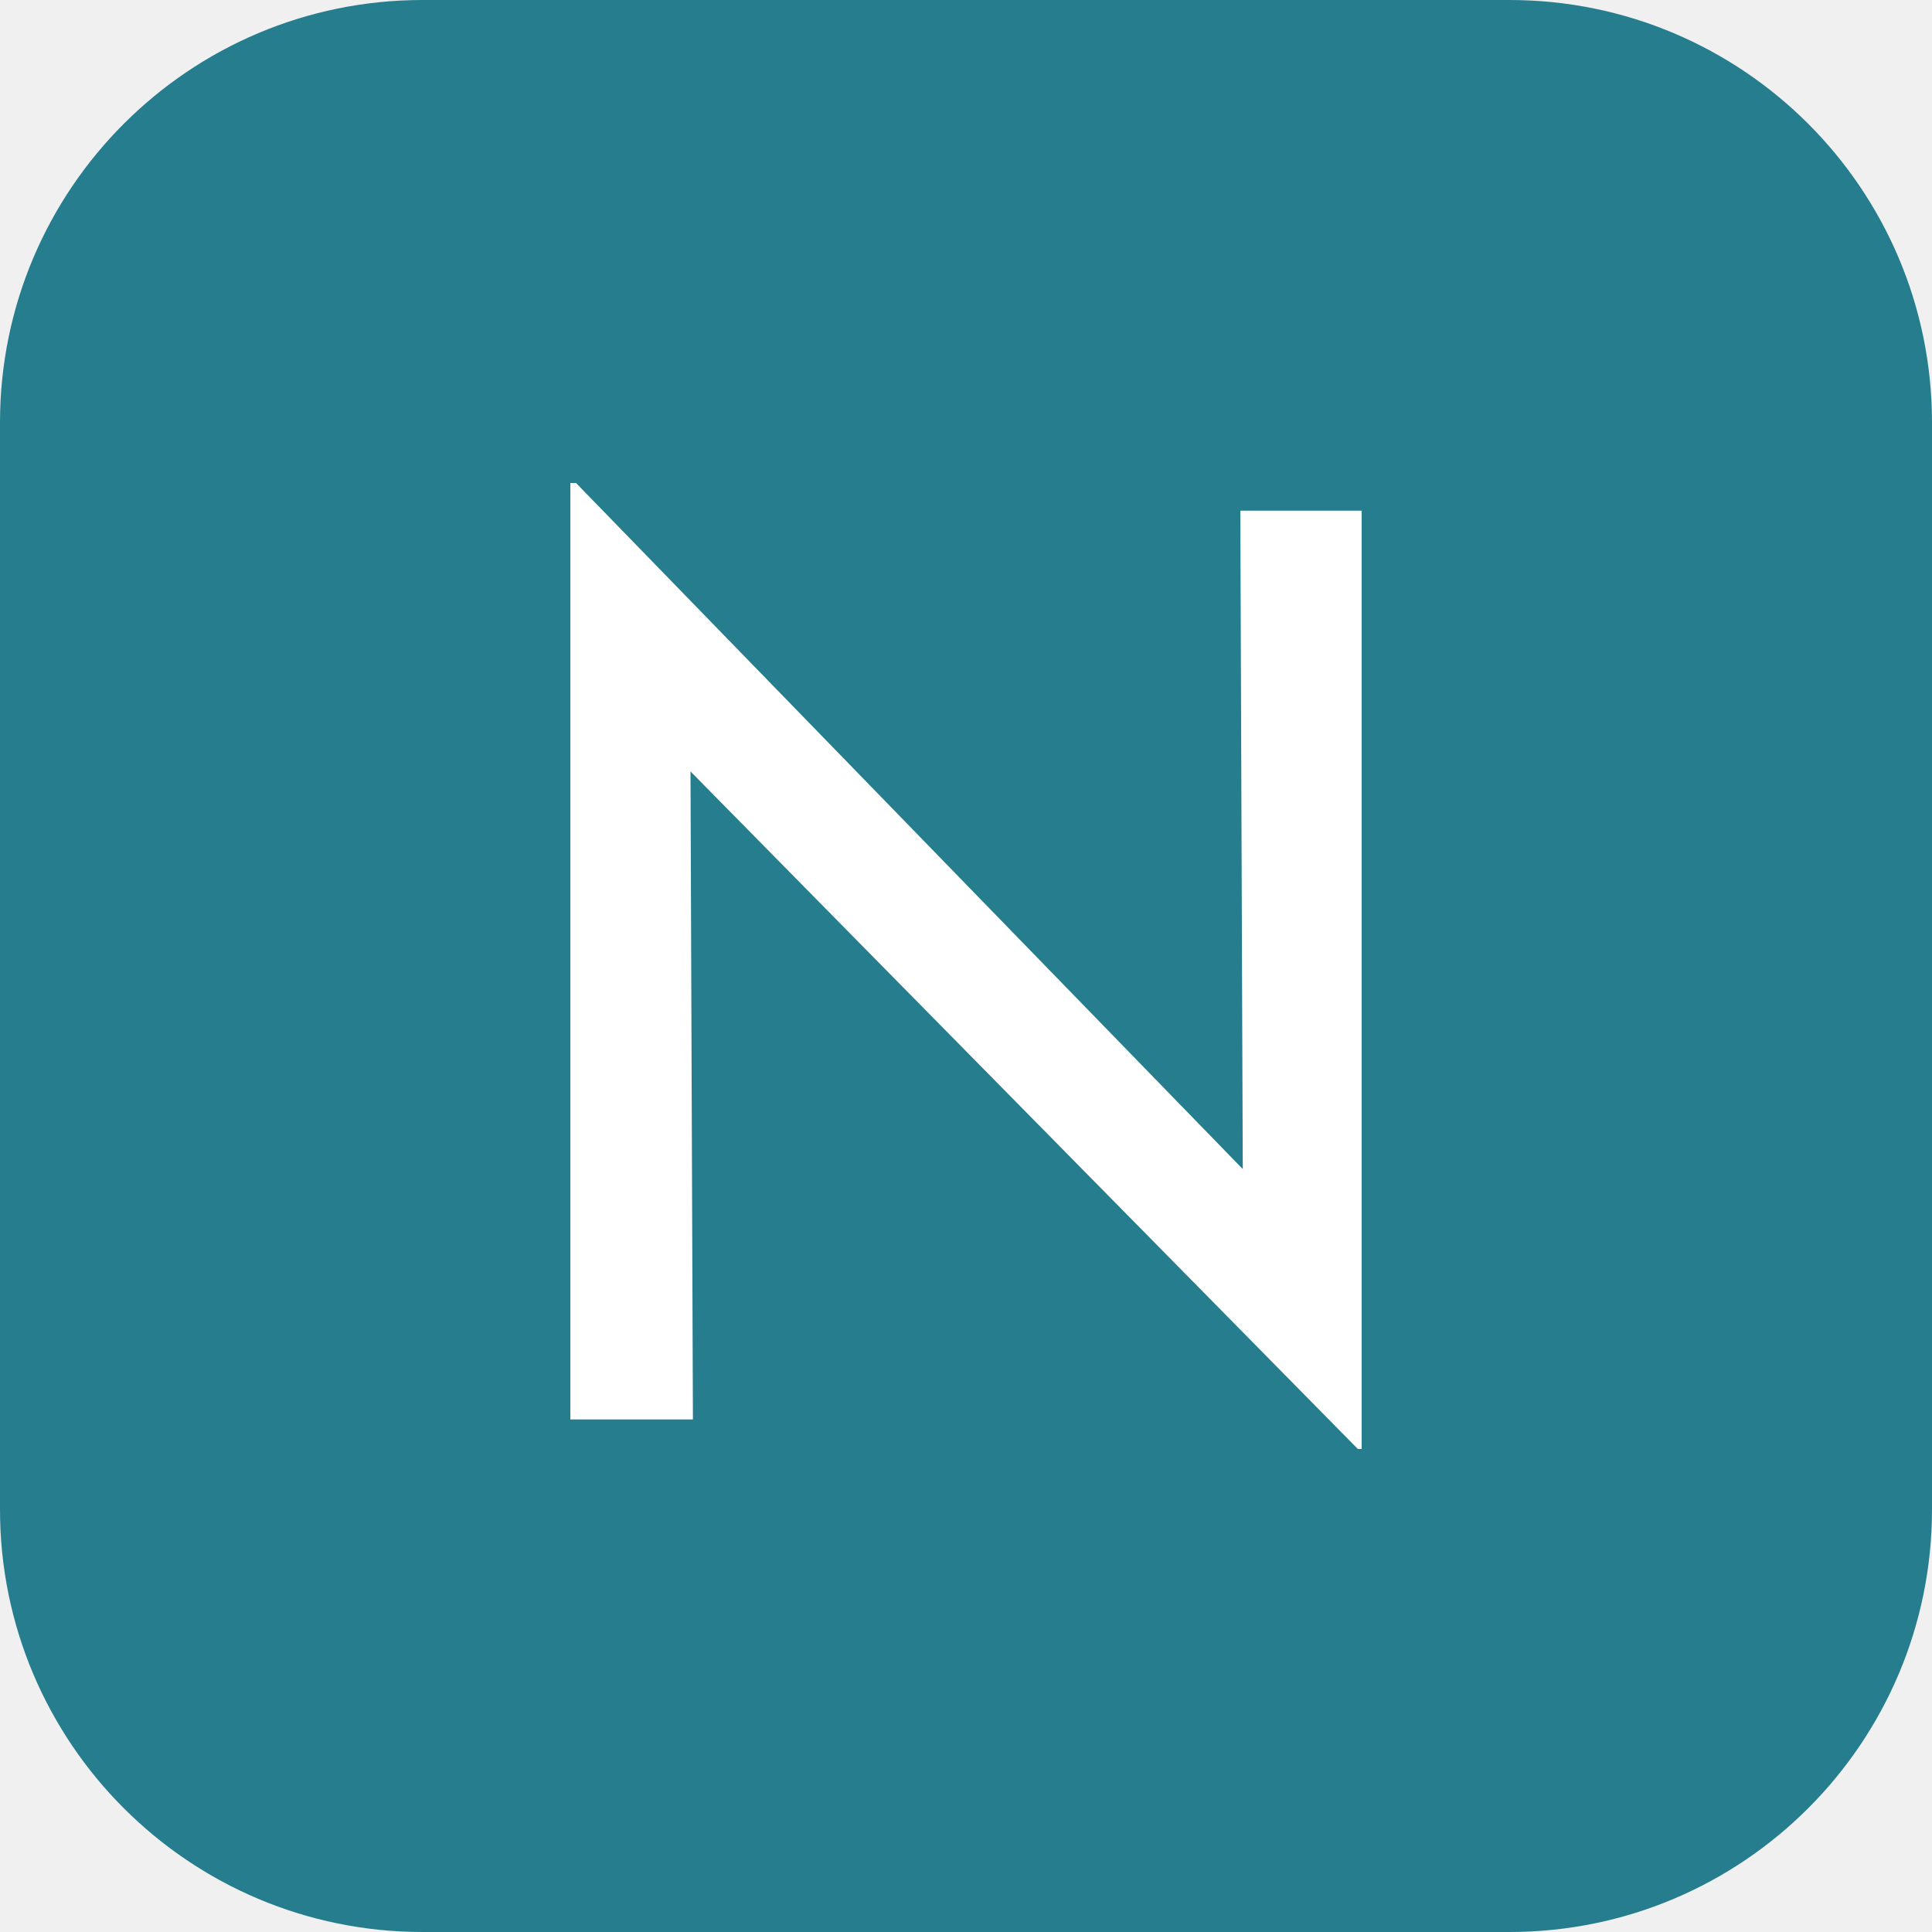
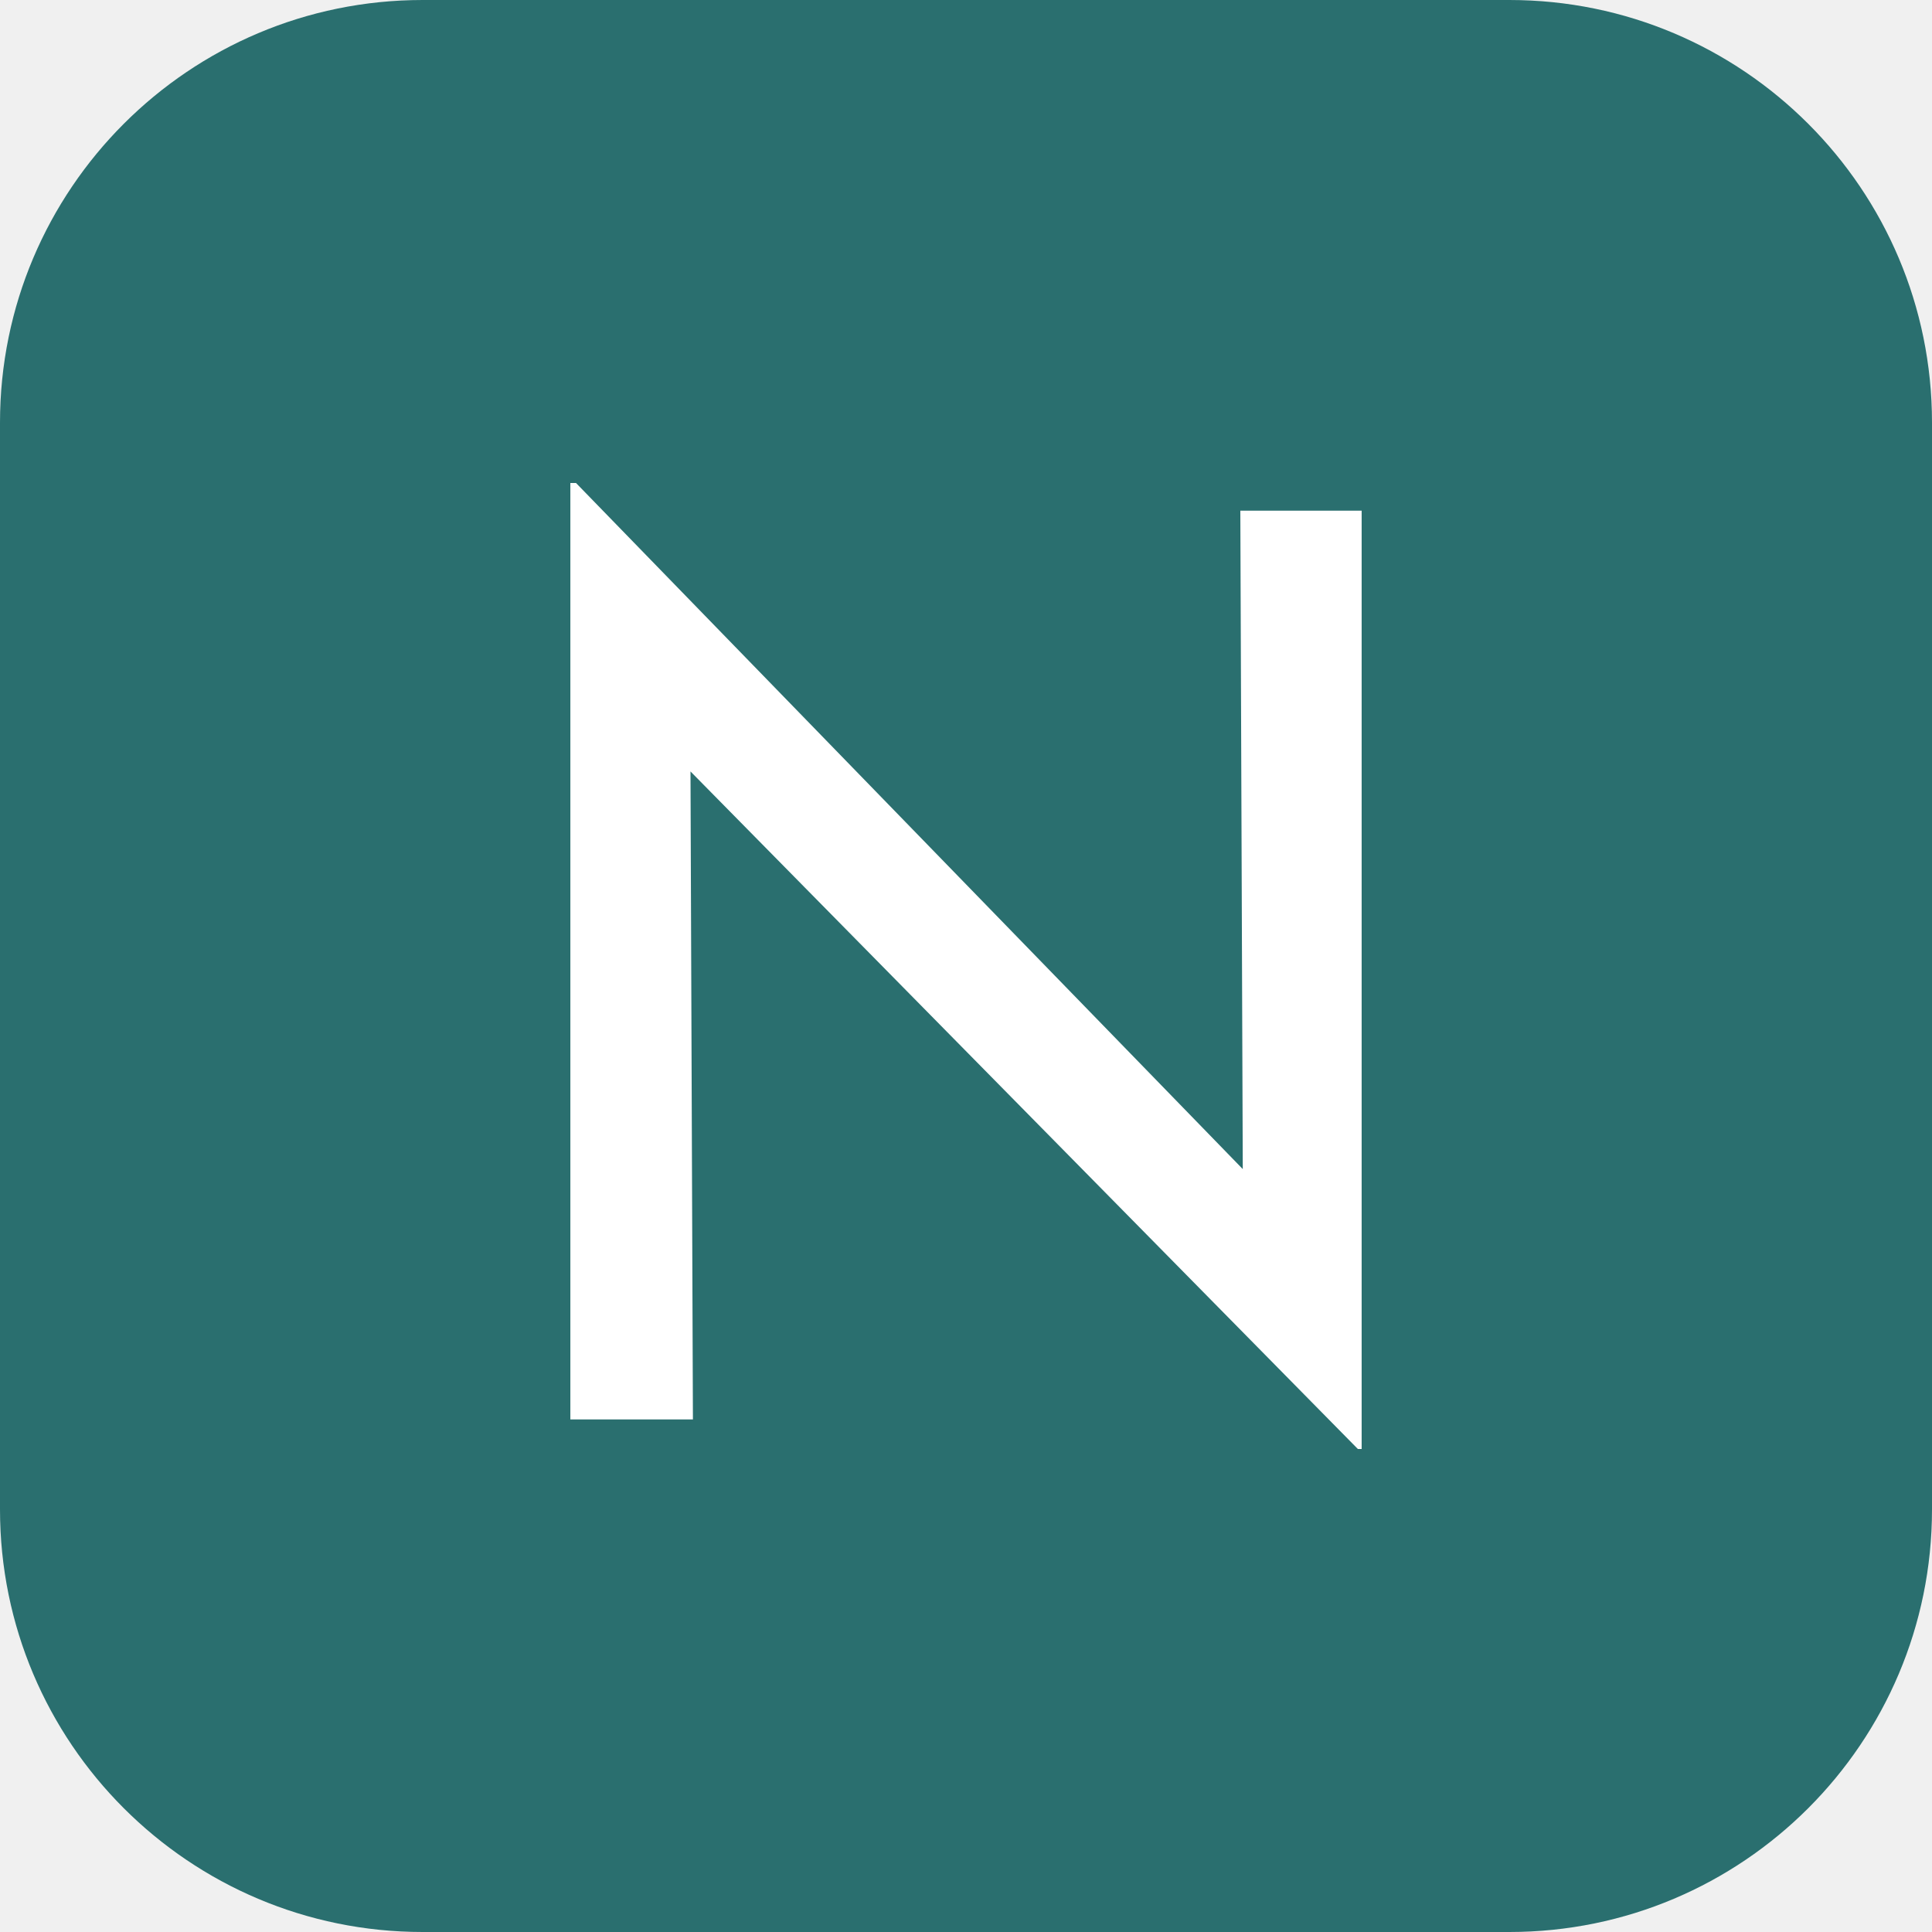
<svg xmlns="http://www.w3.org/2000/svg" viewBox="0 0 512 512">
-   <rect width="512" height="512" rx="112" fill="#267D8E" />
+   <rect width="512" height="512" rx="112" fill="#2A6F6F" />
  <path fill="#FFFFFF" d="M359.85 384 173.64 194.95 182.96 197.29 183.63 376.17H151.15V128H152.65L336.86 317.55L329.37 315.88L328.7 135.33H360.85V384Z" />
</svg>
